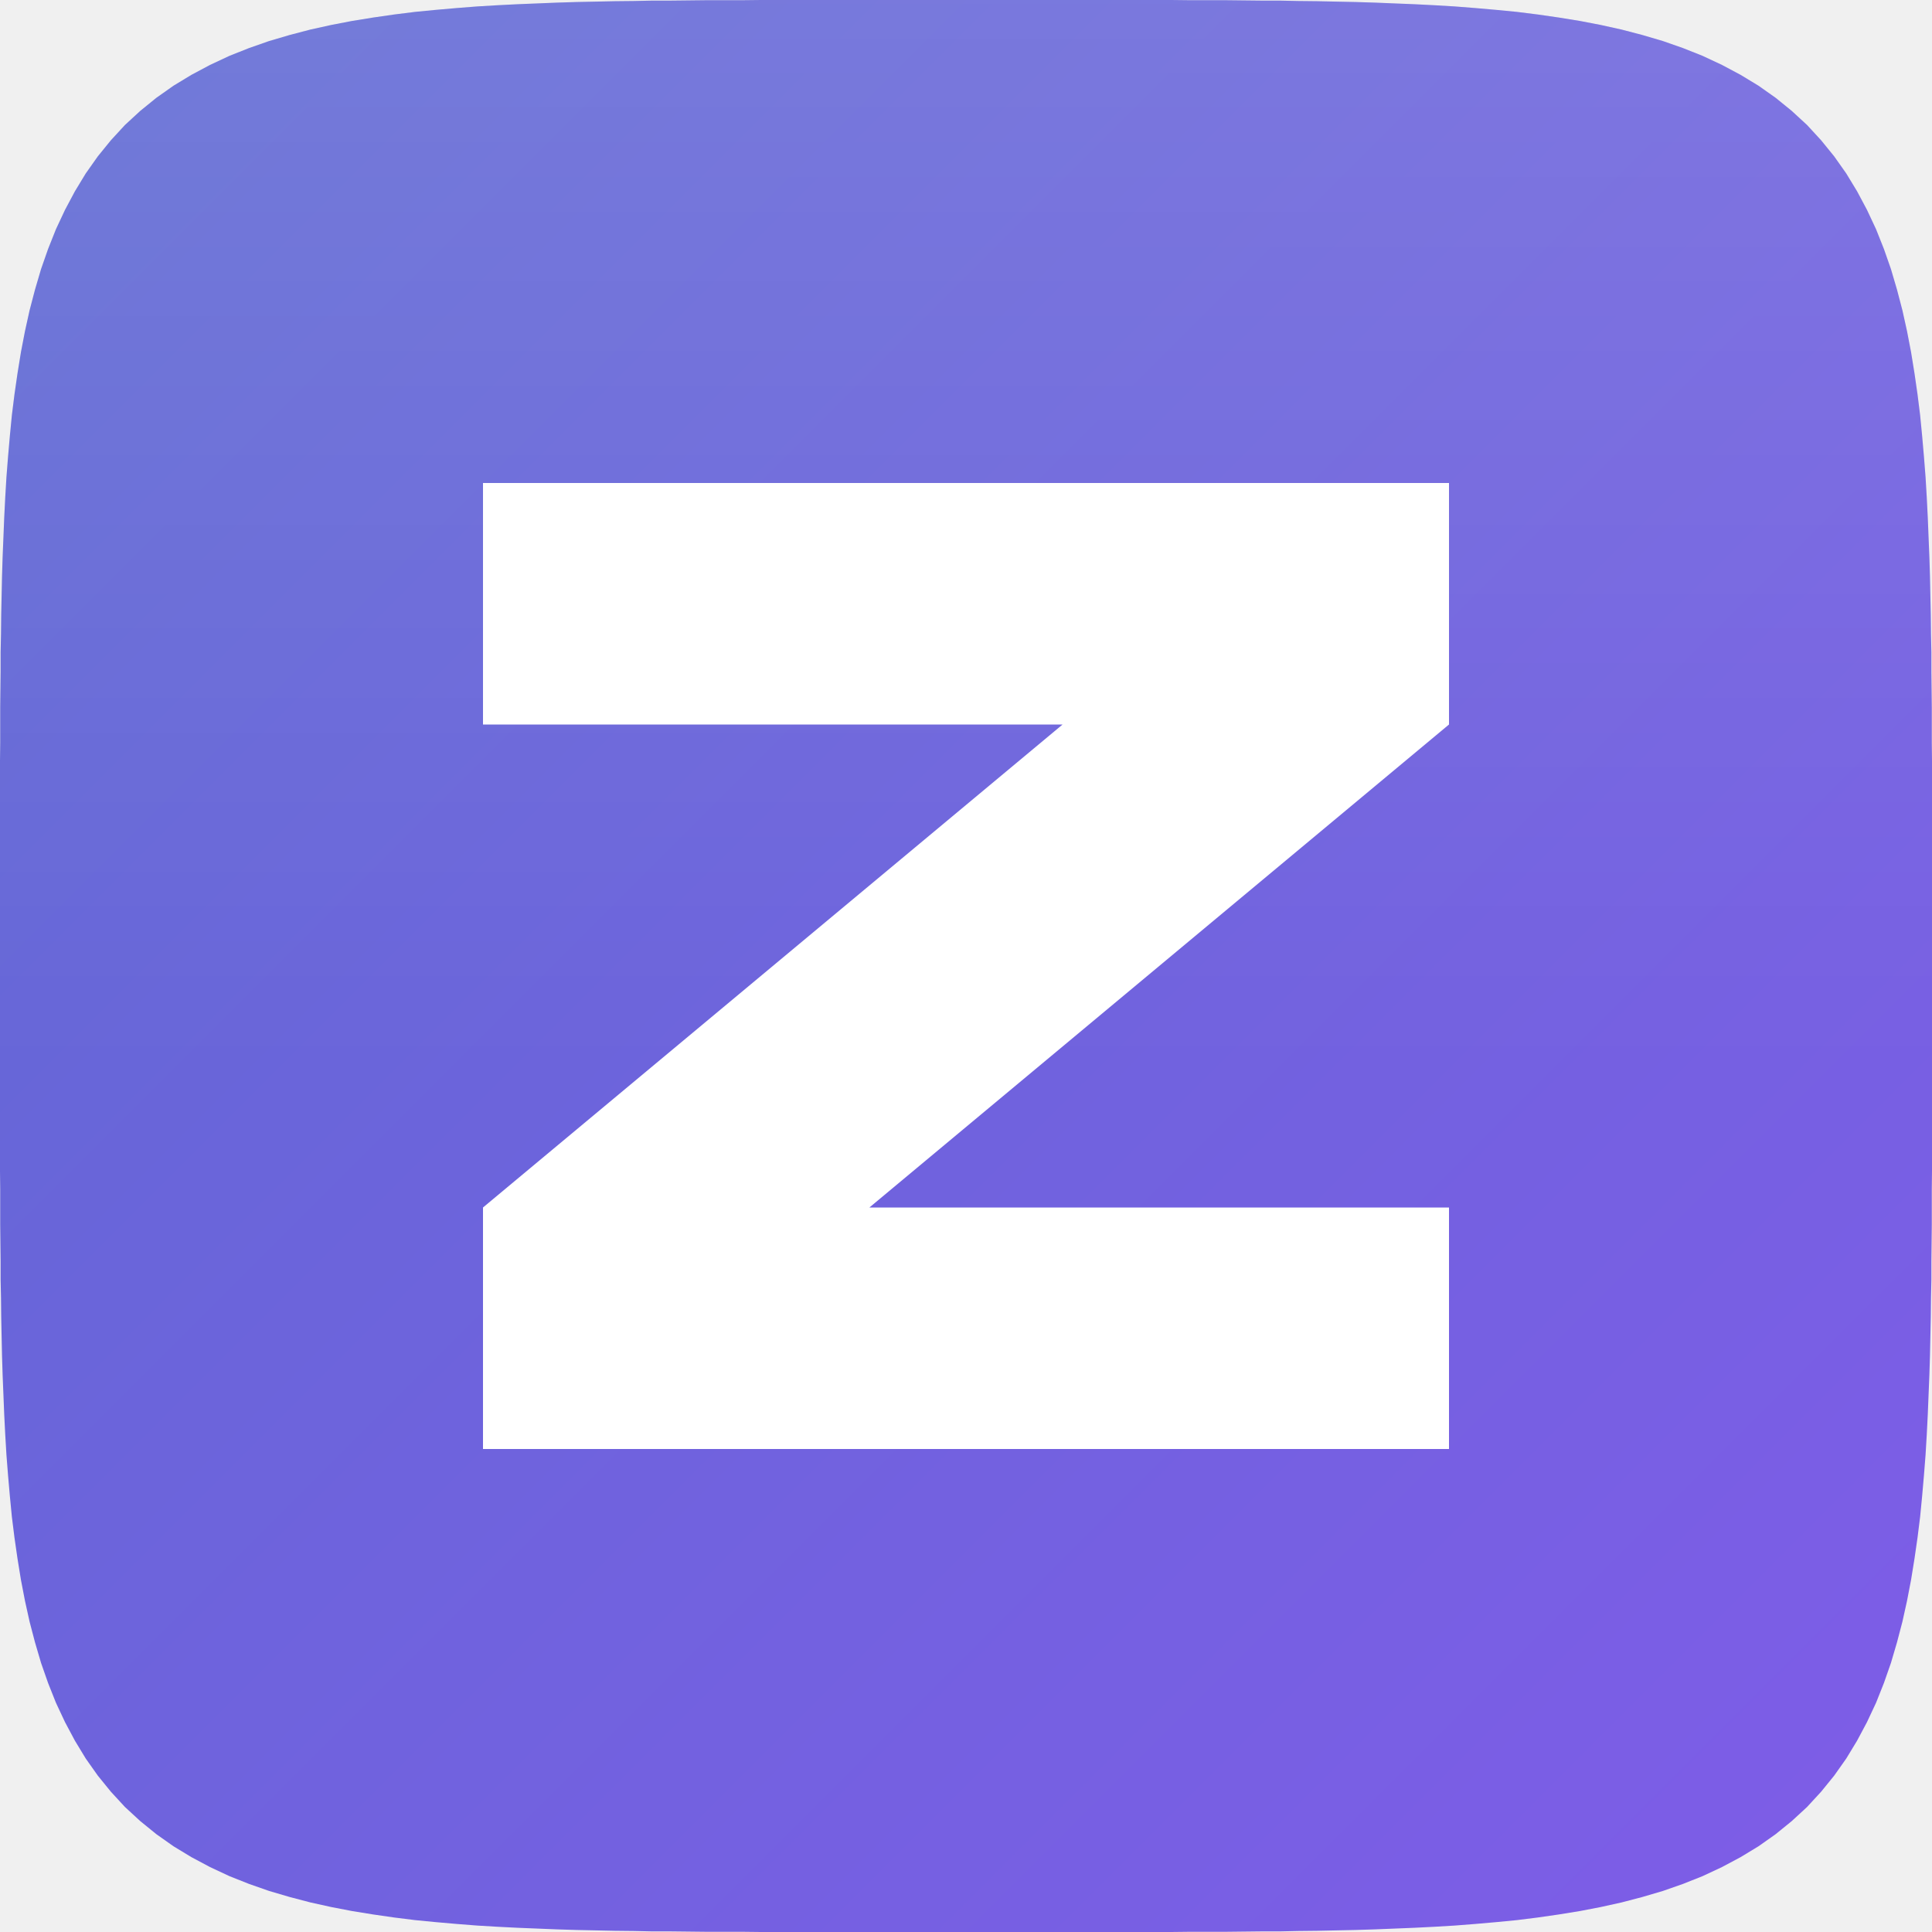
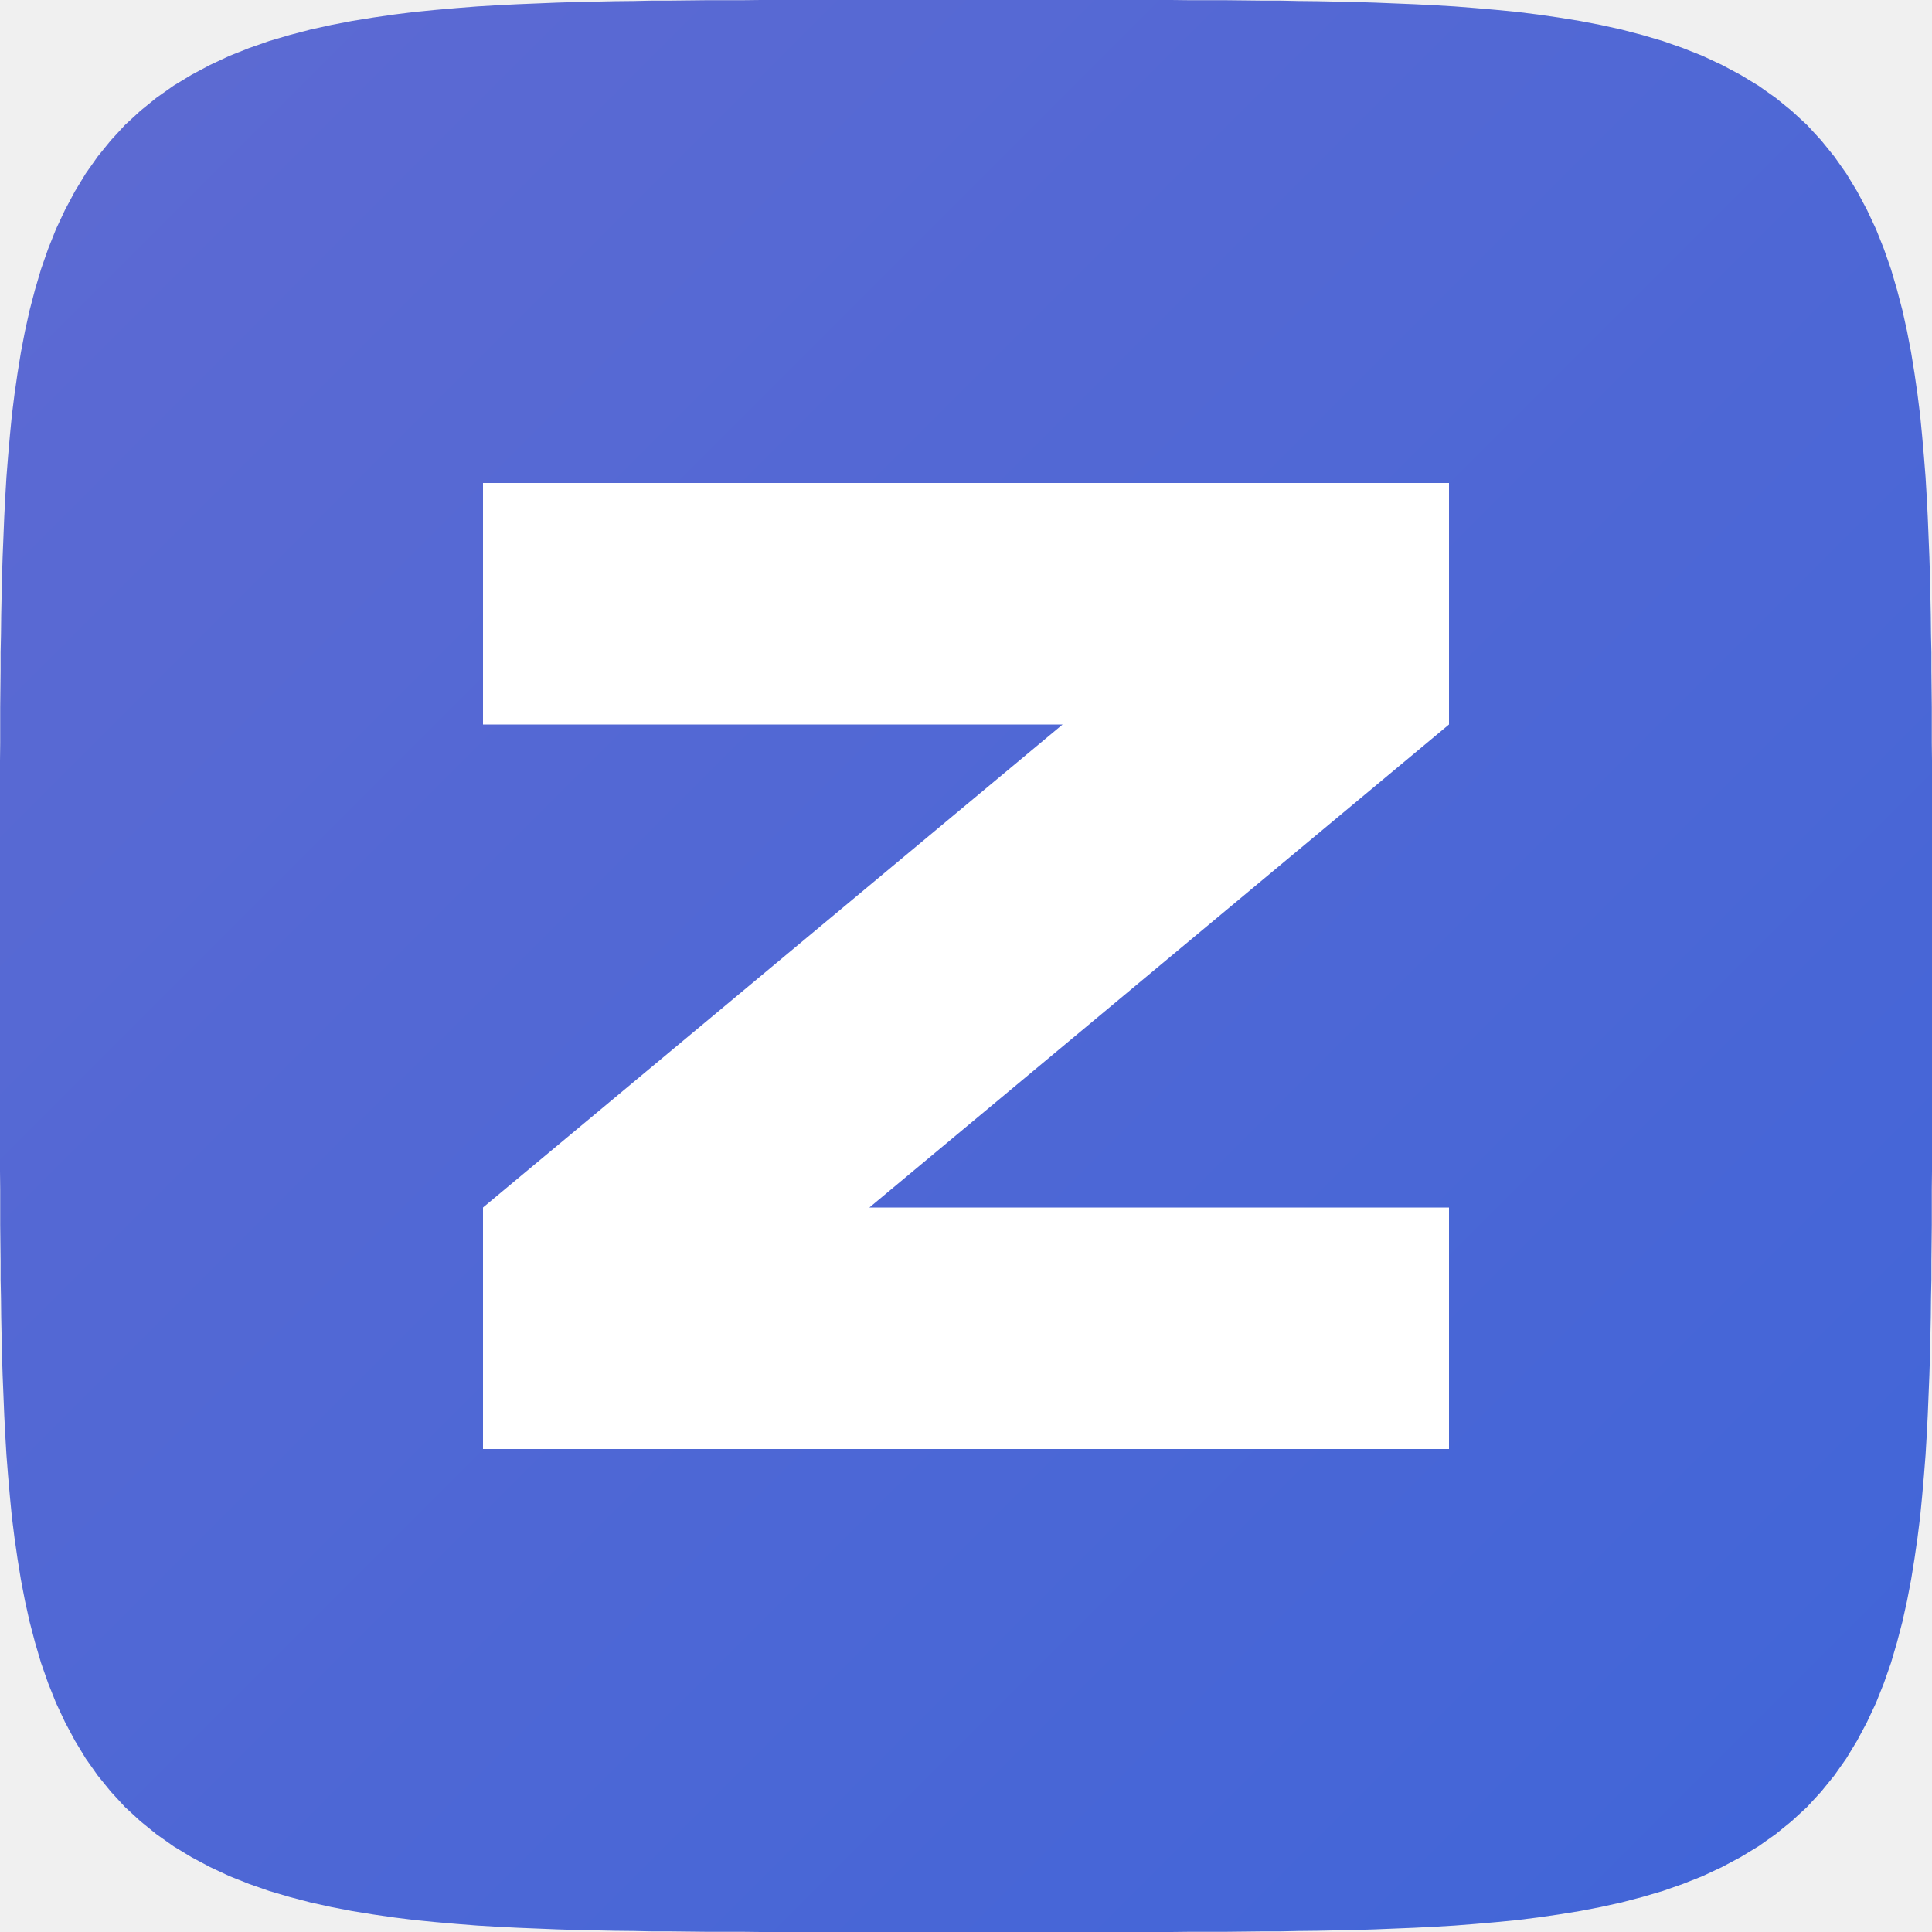
<svg xmlns="http://www.w3.org/2000/svg" width="16" height="16" viewBox="0 0 16 16">
  <defs>
    <linearGradient id="z16-fill" x1="0" y1="0" x2="96" y2="96" gradientUnits="userSpaceOnUse">
      <stop offset="0" stop-color="#5e6ad2" />
-       <stop offset="1" stop-color="#7f5ce8" />
-     </linearGradient>
-     <linearGradient id="z16-sheen" x1="0" y1="0" x2="0" y2="96" gradientUnits="userSpaceOnUse">
-       <stop offset="0" stop-color="#ffffff" stop-opacity="0.12" />
-       <stop offset="0.55" stop-color="#ffffff" stop-opacity="0" />
+       <stop offset="1" stop-color="#4065d8" />
    </linearGradient>
  </defs>
-   <g transform="scale(0.1666667)">
-     <path fill="url(#z16-fill)" d="M96 48L96 48.84L96 49.68L96 50.52L96 51.36L96 52.2L96 53.04L96 53.89L96 54.75L96 55.6L96 56.46L96 57.33L96 58.2L95.99 59.08L95.99 59.97L95.99 60.86L95.98 61.76L95.97 62.67L95.97 63.58L95.95 64.51L95.94 65.45L95.92 66.39L95.9 67.35L95.87 68.32L95.83 69.3L95.79 70.29L95.74 71.28L95.68 72.29L95.6 73.31L95.51 74.34L95.41 75.37L95.28 76.41L95.13 77.45L94.96 78.5L94.76 79.54L94.53 80.58L94.26 81.61L93.96 82.63L93.61 83.63L93.22 84.61L92.77 85.57L92.28 86.49L91.74 87.38L91.14 88.23L90.49 89.03L89.79 89.79L89.03 90.49L88.23 91.14L87.38 91.74L86.49 92.28L85.57 92.77L84.61 93.22L83.63 93.61L82.63 93.96L81.61 94.26L80.58 94.53L79.54 94.76L78.5 94.96L77.45 95.13L76.41 95.28L75.37 95.41L74.34 95.51L73.31 95.6L72.29 95.68L71.28 95.74L70.29 95.79L69.3 95.83L68.32 95.87L67.35 95.9L66.39 95.92L65.45 95.94L64.51 95.95L63.58 95.97L62.67 95.97L61.76 95.98L60.86 95.99L59.97 95.99L59.08 95.99L58.2 96L57.33 96L56.46 96L55.6 96L54.75 96L53.89 96L53.04 96L52.2 96L51.36 96L50.52 96L49.68 96L48.84 96L48 96L47.16 96L46.32 96L45.48 96L44.64 96L43.8 96L42.96 96L42.11 96L41.25 96L40.4 96L39.54 96L38.67 96L37.8 96L36.92 95.99L36.03 95.99L35.14 95.99L34.24 95.98L33.33 95.97L32.42 95.97L31.49 95.95L30.55 95.94L29.61 95.92L28.65 95.9L27.68 95.87L26.7 95.83L25.71 95.79L24.72 95.74L23.71 95.68L22.69 95.6L21.66 95.51L20.63 95.41L19.59 95.28L18.55 95.13L17.5 94.96L16.46 94.76L15.42 94.53L14.39 94.26L13.37 93.96L12.37 93.61L11.39 93.22L10.43 92.77L9.51 92.28L8.62 91.74L7.77 91.14L6.97 90.49L6.21 89.79L5.51 89.03L4.86 88.23L4.26 87.38L3.72 86.49L3.23 85.57L2.78 84.61L2.39 83.63L2.04 82.63L1.74 81.61L1.47 80.58L1.24 79.54L1.04 78.5L0.87 77.45L0.72 76.41L0.59 75.37L0.49 74.34L0.4 73.31L0.32 72.29L0.26 71.28L0.21 70.29L0.17 69.3L0.13 68.32L0.1 67.35L0.08 66.39L0.06 65.45L0.05 64.51L0.03 63.58L0.03 62.67L0.02 61.76L0.01 60.86L0.01 59.97L0.01 59.08L0 58.2L0 57.33L0 56.46L0 55.6L0 54.75L0 53.89L0 53.04L0 52.2L0 51.36L0 50.52L0 49.68L0 48.84L0 48L0 47.16L0 46.32L0 45.48L0 44.64L0 43.8L0 42.96L0 42.11L0 41.25L0 40.4L0 39.54L0 38.67L0 37.8L0.01 36.92L0.01 36.03L0.01 35.14L0.02 34.24L0.03 33.33L0.03 32.42L0.05 31.49L0.06 30.55L0.08 29.61L0.1 28.65L0.13 27.68L0.17 26.7L0.21 25.71L0.26 24.72L0.32 23.71L0.4 22.69L0.49 21.66L0.59 20.63L0.72 19.59L0.87 18.55L1.04 17.5L1.24 16.46L1.47 15.42L1.74 14.39L2.04 13.37L2.39 12.37L2.78 11.39L3.23 10.43L3.72 9.51L4.26 8.62L4.86 7.77L5.51 6.97L6.21 6.21L6.97 5.51L7.77 4.86L8.62 4.26L9.51 3.72L10.43 3.23L11.39 2.78L12.37 2.39L13.37 2.04L14.39 1.74L15.42 1.47L16.46 1.24L17.5 1.04L18.55 0.87L19.59 0.72L20.63 0.59L21.66 0.49L22.69 0.4L23.71 0.32L24.72 0.26L25.71 0.21L26.7 0.17L27.68 0.13L28.65 0.1L29.61 0.08L30.55 0.06L31.49 0.05L32.42 0.03L33.33 0.03L34.24 0.02L35.14 0.01L36.03 0.01L36.92 0.01L37.8 0L38.67 0L39.54 0L40.4 0L41.25 0L42.11 0L42.96 0L43.8 0L44.64 0L45.48 0L46.32 0L47.16 0L48 0L48.84 0L49.68 0L50.52 0L51.36 0L52.2 0L53.04 0L53.89 0L54.75 0L55.6 0L56.46 0L57.33 0L58.2 0L59.08 0.01L59.97 0.01L60.86 0.01L61.76 0.02L62.67 0.03L63.58 0.03L64.51 0.05L65.45 0.06L66.39 0.08L67.35 0.1L68.32 0.13L69.3 0.17L70.29 0.21L71.28 0.26L72.29 0.32L73.31 0.4L74.34 0.49L75.37 0.59L76.41 0.72L77.45 0.87L78.5 1.04L79.54 1.24L80.58 1.47L81.61 1.74L82.63 2.04L83.63 2.39L84.61 2.78L85.57 3.23L86.49 3.72L87.38 4.26L88.23 4.86L89.03 5.51L89.79 6.21L90.49 6.97L91.14 7.77L91.74 8.62L92.28 9.51L92.77 10.43L93.22 11.39L93.61 12.37L93.96 13.37L94.26 14.39L94.53 15.42L94.76 16.46L94.96 17.5L95.13 18.55L95.28 19.59L95.41 20.63L95.51 21.66L95.6 22.69L95.68 23.71L95.74 24.72L95.79 25.71L95.83 26.7L95.87 27.68L95.9 28.65L95.92 29.61L95.94 30.55L95.95 31.49L95.97 32.42L95.97 33.33L95.98 34.24L95.99 35.14L95.99 36.03L95.99 36.92L96 37.8L96 38.67L96 39.54L96 40.4L96 41.25L96 42.11L96 42.96L96 43.8L96 44.64L96 45.48L96 46.32L96 47.16Z" />
-     <path fill="url(#z16-sheen)" d="M96 48L96 48.84L96 49.68L96 50.52L96 51.36L96 52.2L96 53.04L96 53.89L96 54.75L96 55.6L96 56.46L96 57.33L96 58.2L95.99 59.08L95.99 59.97L95.99 60.86L95.98 61.76L95.97 62.67L95.97 63.58L95.95 64.51L95.94 65.45L95.92 66.39L95.9 67.35L95.87 68.32L95.83 69.3L95.79 70.29L95.74 71.28L95.68 72.29L95.6 73.31L95.51 74.34L95.41 75.37L95.28 76.41L95.13 77.45L94.96 78.5L94.76 79.54L94.53 80.58L94.26 81.61L93.96 82.63L93.61 83.63L93.22 84.61L92.77 85.57L92.28 86.49L91.74 87.38L91.14 88.23L90.49 89.03L89.79 89.79L89.03 90.49L88.23 91.14L87.38 91.74L86.49 92.28L85.57 92.77L84.61 93.22L83.63 93.61L82.63 93.96L81.61 94.26L80.58 94.53L79.54 94.76L78.5 94.96L77.45 95.13L76.41 95.28L75.37 95.41L74.34 95.51L73.31 95.6L72.29 95.68L71.28 95.74L70.29 95.79L69.3 95.83L68.32 95.87L67.35 95.9L66.39 95.92L65.45 95.94L64.51 95.95L63.58 95.97L62.67 95.97L61.76 95.98L60.86 95.99L59.97 95.99L59.08 95.99L58.2 96L57.33 96L56.46 96L55.6 96L54.75 96L53.89 96L53.04 96L52.2 96L51.36 96L50.52 96L49.68 96L48.84 96L48 96L47.16 96L46.32 96L45.48 96L44.64 96L43.8 96L42.96 96L42.11 96L41.25 96L40.4 96L39.54 96L38.67 96L37.8 96L36.92 95.99L36.03 95.99L35.14 95.99L34.24 95.98L33.33 95.97L32.42 95.97L31.49 95.95L30.55 95.94L29.61 95.92L28.65 95.9L27.68 95.87L26.7 95.83L25.71 95.79L24.72 95.74L23.71 95.68L22.69 95.6L21.66 95.51L20.63 95.41L19.59 95.28L18.55 95.13L17.5 94.96L16.46 94.76L15.42 94.53L14.39 94.26L13.37 93.96L12.37 93.61L11.39 93.22L10.43 92.77L9.51 92.28L8.62 91.74L7.77 91.14L6.97 90.49L6.21 89.79L5.51 89.03L4.86 88.23L4.26 87.38L3.72 86.49L3.23 85.57L2.78 84.61L2.39 83.63L2.04 82.63L1.74 81.61L1.47 80.58L1.24 79.54L1.04 78.5L0.87 77.45L0.72 76.41L0.59 75.37L0.49 74.34L0.4 73.31L0.32 72.29L0.26 71.28L0.21 70.29L0.17 69.3L0.13 68.32L0.1 67.35L0.08 66.39L0.06 65.45L0.05 64.51L0.03 63.58L0.03 62.67L0.02 61.76L0.01 60.86L0.01 59.97L0.01 59.08L0 58.2L0 57.33L0 56.46L0 55.6L0 54.75L0 53.89L0 53.04L0 52.2L0 51.36L0 50.52L0 49.68L0 48.84L0 48L0 47.16L0 46.32L0 45.48L0 44.64L0 43.8L0 42.96L0 42.11L0 41.25L0 40.4L0 39.54L0 38.67L0 37.8L0.01 36.92L0.01 36.03L0.01 35.14L0.02 34.24L0.03 33.33L0.03 32.42L0.05 31.49L0.06 30.55L0.08 29.61L0.1 28.65L0.13 27.68L0.17 26.7L0.21 25.71L0.26 24.72L0.32 23.71L0.4 22.69L0.49 21.66L0.59 20.63L0.72 19.59L0.87 18.55L1.04 17.5L1.24 16.46L1.47 15.42L1.74 14.39L2.04 13.37L2.39 12.37L2.78 11.39L3.23 10.43L3.72 9.51L4.26 8.62L4.86 7.77L5.51 6.97L6.21 6.21L6.97 5.51L7.77 4.86L8.62 4.26L9.51 3.72L10.43 3.23L11.39 2.78L12.37 2.39L13.37 2.04L14.39 1.74L15.42 1.47L16.46 1.24L17.5 1.04L18.55 0.87L19.59 0.72L20.63 0.59L21.66 0.49L22.69 0.4L23.71 0.32L24.72 0.26L25.71 0.21L26.7 0.17L27.68 0.13L28.65 0.1L29.61 0.08L30.55 0.06L31.49 0.05L32.42 0.03L33.33 0.03L34.24 0.02L35.14 0.01L36.03 0.01L36.92 0.01L37.8 0L38.67 0L39.54 0L40.4 0L41.25 0L42.11 0L42.96 0L43.8 0L44.64 0L45.48 0L46.32 0L47.16 0L48 0L48.84 0L49.68 0L50.52 0L51.36 0L52.2 0L53.04 0L53.89 0L54.75 0L55.6 0L56.46 0L57.33 0L58.2 0L59.08 0.01L59.97 0.01L60.86 0.01L61.76 0.02L62.67 0.03L63.58 0.03L64.51 0.05L65.45 0.06L66.39 0.08L67.35 0.1L68.32 0.13L69.3 0.17L70.29 0.21L71.28 0.26L72.29 0.32L73.31 0.4L74.34 0.49L75.37 0.59L76.41 0.72L77.45 0.87L78.5 1.04L79.54 1.24L80.58 1.47L81.61 1.74L82.63 2.04L83.63 2.39L84.61 2.78L85.57 3.23L86.49 3.72L87.38 4.26L88.23 4.86L89.03 5.51L89.79 6.21L90.49 6.97L91.14 7.77L91.74 8.62L92.28 9.51L92.77 10.43L93.22 11.39L93.61 12.37L93.96 13.37L94.26 14.39L94.53 15.42L94.76 16.46L94.96 17.5L95.13 18.55L95.28 19.59L95.41 20.63L95.51 21.66L95.6 22.69L95.68 23.71L95.74 24.72L95.79 25.71L95.83 26.7L95.87 27.68L95.9 28.65L95.92 29.61L95.94 30.55L95.95 31.49L95.97 32.42L95.97 33.33L95.98 34.24L95.99 35.14L95.99 36.03L95.99 36.92L96 37.8L96 38.67L96 39.54L96 40.4L96 41.25L96 42.11L96 42.96L96 43.8L96 44.64L96 45.48L96 46.32L96 47.16Z" />
-   </g>
+   <path fill="url(#z16-fill)" transform="scale(0.1666667)" d="M96 48L96 48.84L96 49.68L96 50.52L96 51.36L96 52.2L96 53.04L96 53.89L96 54.75L96 55.6L96 56.46L96 57.33L96 58.2L95.99 59.08L95.99 59.97L95.99 60.86L95.98 61.76L95.97 62.67L95.97 63.58L95.95 64.51L95.94 65.45L95.92 66.39L95.9 67.35L95.87 68.32L95.83 69.3L95.79 70.29L95.74 71.28L95.68 72.29L95.6 73.31L95.51 74.34L95.41 75.37L95.28 76.41L95.13 77.45L94.96 78.5L94.76 79.54L94.53 80.58L94.26 81.61L93.96 82.63L93.61 83.63L93.22 84.61L92.77 85.57L92.28 86.49L91.74 87.38L91.14 88.23L90.49 89.03L89.79 89.79L89.03 90.49L88.23 91.14L87.38 91.74L86.49 92.28L85.57 92.77L84.61 93.22L83.63 93.61L82.63 93.96L81.61 94.26L80.58 94.53L79.54 94.76L78.5 94.96L77.45 95.13L76.41 95.28L75.37 95.41L74.34 95.51L73.31 95.6L72.29 95.68L71.28 95.74L70.29 95.79L69.3 95.83L68.32 95.87L67.35 95.9L66.39 95.92L65.45 95.94L64.51 95.95L63.58 95.97L62.67 95.97L61.76 95.98L60.86 95.99L59.97 95.99L59.08 95.99L58.2 96L57.33 96L56.46 96L55.6 96L54.75 96L53.89 96L53.04 96L52.2 96L51.36 96L50.52 96L49.68 96L48.84 96L48 96L47.16 96L46.32 96L45.48 96L44.64 96L43.8 96L42.96 96L42.11 96L41.25 96L40.4 96L39.54 96L38.67 96L37.8 96L36.92 95.99L36.03 95.99L35.14 95.99L34.24 95.98L33.33 95.97L32.42 95.97L31.49 95.95L30.55 95.94L29.61 95.92L28.65 95.9L27.68 95.87L26.7 95.83L25.71 95.79L24.72 95.74L23.71 95.68L22.69 95.6L21.66 95.51L20.63 95.41L19.59 95.28L18.55 95.13L17.5 94.96L16.46 94.76L15.42 94.53L14.39 94.26L13.37 93.96L12.37 93.61L11.39 93.22L10.43 92.77L9.51 92.28L8.62 91.74L7.77 91.14L6.97 90.49L6.21 89.79L5.51 89.03L4.86 88.23L4.26 87.38L3.72 86.49L3.23 85.57L2.78 84.61L2.39 83.63L2.04 82.63L1.74 81.61L1.47 80.58L1.24 79.54L1.04 78.5L0.87 77.45L0.72 76.41L0.59 75.37L0.49 74.34L0.4 73.31L0.32 72.29L0.26 71.28L0.21 70.29L0.17 69.3L0.13 68.32L0.1 67.35L0.08 66.39L0.06 65.45L0.05 64.51L0.03 63.58L0.03 62.67L0.02 61.76L0.01 60.86L0.01 59.97L0.01 59.08L0 58.2L0 57.33L0 56.46L0 55.6L0 54.75L0 53.89L0 53.04L0 52.2L0 51.36L0 50.52L0 49.68L0 48.84L0 48L0 47.16L0 46.32L0 45.48L0 44.64L0 43.8L0 42.96L0 42.11L0 41.25L0 40.4L0 39.54L0 38.67L0 37.8L0.01 36.92L0.01 36.03L0.01 35.14L0.02 34.24L0.03 33.33L0.03 32.42L0.05 31.49L0.06 30.55L0.08 29.61L0.1 28.65L0.13 27.68L0.17 26.7L0.21 25.71L0.26 24.72L0.32 23.71L0.4 22.69L0.49 21.66L0.59 20.63L0.72 19.59L0.87 18.55L1.04 17.5L1.24 16.46L1.47 15.42L1.74 14.39L2.04 13.37L2.39 12.37L2.78 11.39L3.23 10.43L3.72 9.51L4.26 8.62L4.86 7.77L5.51 6.97L6.21 6.21L6.97 5.51L7.77 4.86L8.62 4.26L9.51 3.72L10.43 3.23L11.39 2.78L12.37 2.39L13.37 2.04L14.39 1.74L15.42 1.47L16.46 1.24L17.5 1.04L18.55 0.87L19.59 0.72L20.63 0.59L21.66 0.49L22.69 0.4L23.71 0.32L24.72 0.26L25.71 0.21L26.7 0.17L27.68 0.13L28.65 0.1L29.61 0.08L30.55 0.06L31.49 0.05L32.42 0.03L33.33 0.03L34.24 0.02L35.14 0.01L36.03 0.01L36.92 0.01L37.8 0L38.67 0L39.54 0L40.4 0L41.25 0L42.11 0L42.96 0L43.8 0L44.64 0L45.48 0L46.32 0L47.16 0L48 0L48.84 0L49.68 0L50.52 0L51.36 0L52.2 0L53.04 0L53.89 0L54.75 0L55.6 0L56.46 0L57.33 0L58.2 0L59.08 0.01L59.97 0.01L60.86 0.01L61.76 0.02L62.67 0.03L63.58 0.03L64.51 0.05L65.45 0.06L66.39 0.08L67.35 0.1L68.32 0.13L69.3 0.17L70.29 0.21L71.28 0.26L72.29 0.32L73.31 0.4L74.34 0.49L75.37 0.59L76.41 0.72L77.45 0.87L78.5 1.04L79.54 1.24L80.58 1.47L81.61 1.74L82.63 2.04L83.63 2.39L84.61 2.78L85.57 3.23L86.49 3.72L87.38 4.26L88.23 4.86L89.03 5.51L89.79 6.21L90.49 6.97L91.14 7.77L91.74 8.62L92.28 9.51L92.77 10.43L93.22 11.39L93.61 12.37L93.96 13.37L94.26 14.39L94.53 15.42L94.76 16.46L94.96 17.5L95.13 18.55L95.28 19.59L95.41 20.63L95.51 21.66L95.6 22.69L95.68 23.71L95.74 24.72L95.79 25.71L95.83 26.7L95.87 27.68L95.9 28.65L95.92 29.61L95.94 30.55L95.95 31.49L95.97 32.42L95.97 33.33L95.98 34.24L95.99 35.14L95.99 36.03L95.99 36.92L96 37.8L96 38.67L96 39.54L96 40.4L96 41.25L96 42.11L96 42.96L96 43.8L96 44.64L96 45.48L96 46.32L96 47.16Z" />
  <path fill="#ffffff" d="M4 4L12 4L12 6L7.2 10L12 10L12 12L4 12L4 10L8.8 6L4 6Z" />
</svg>
